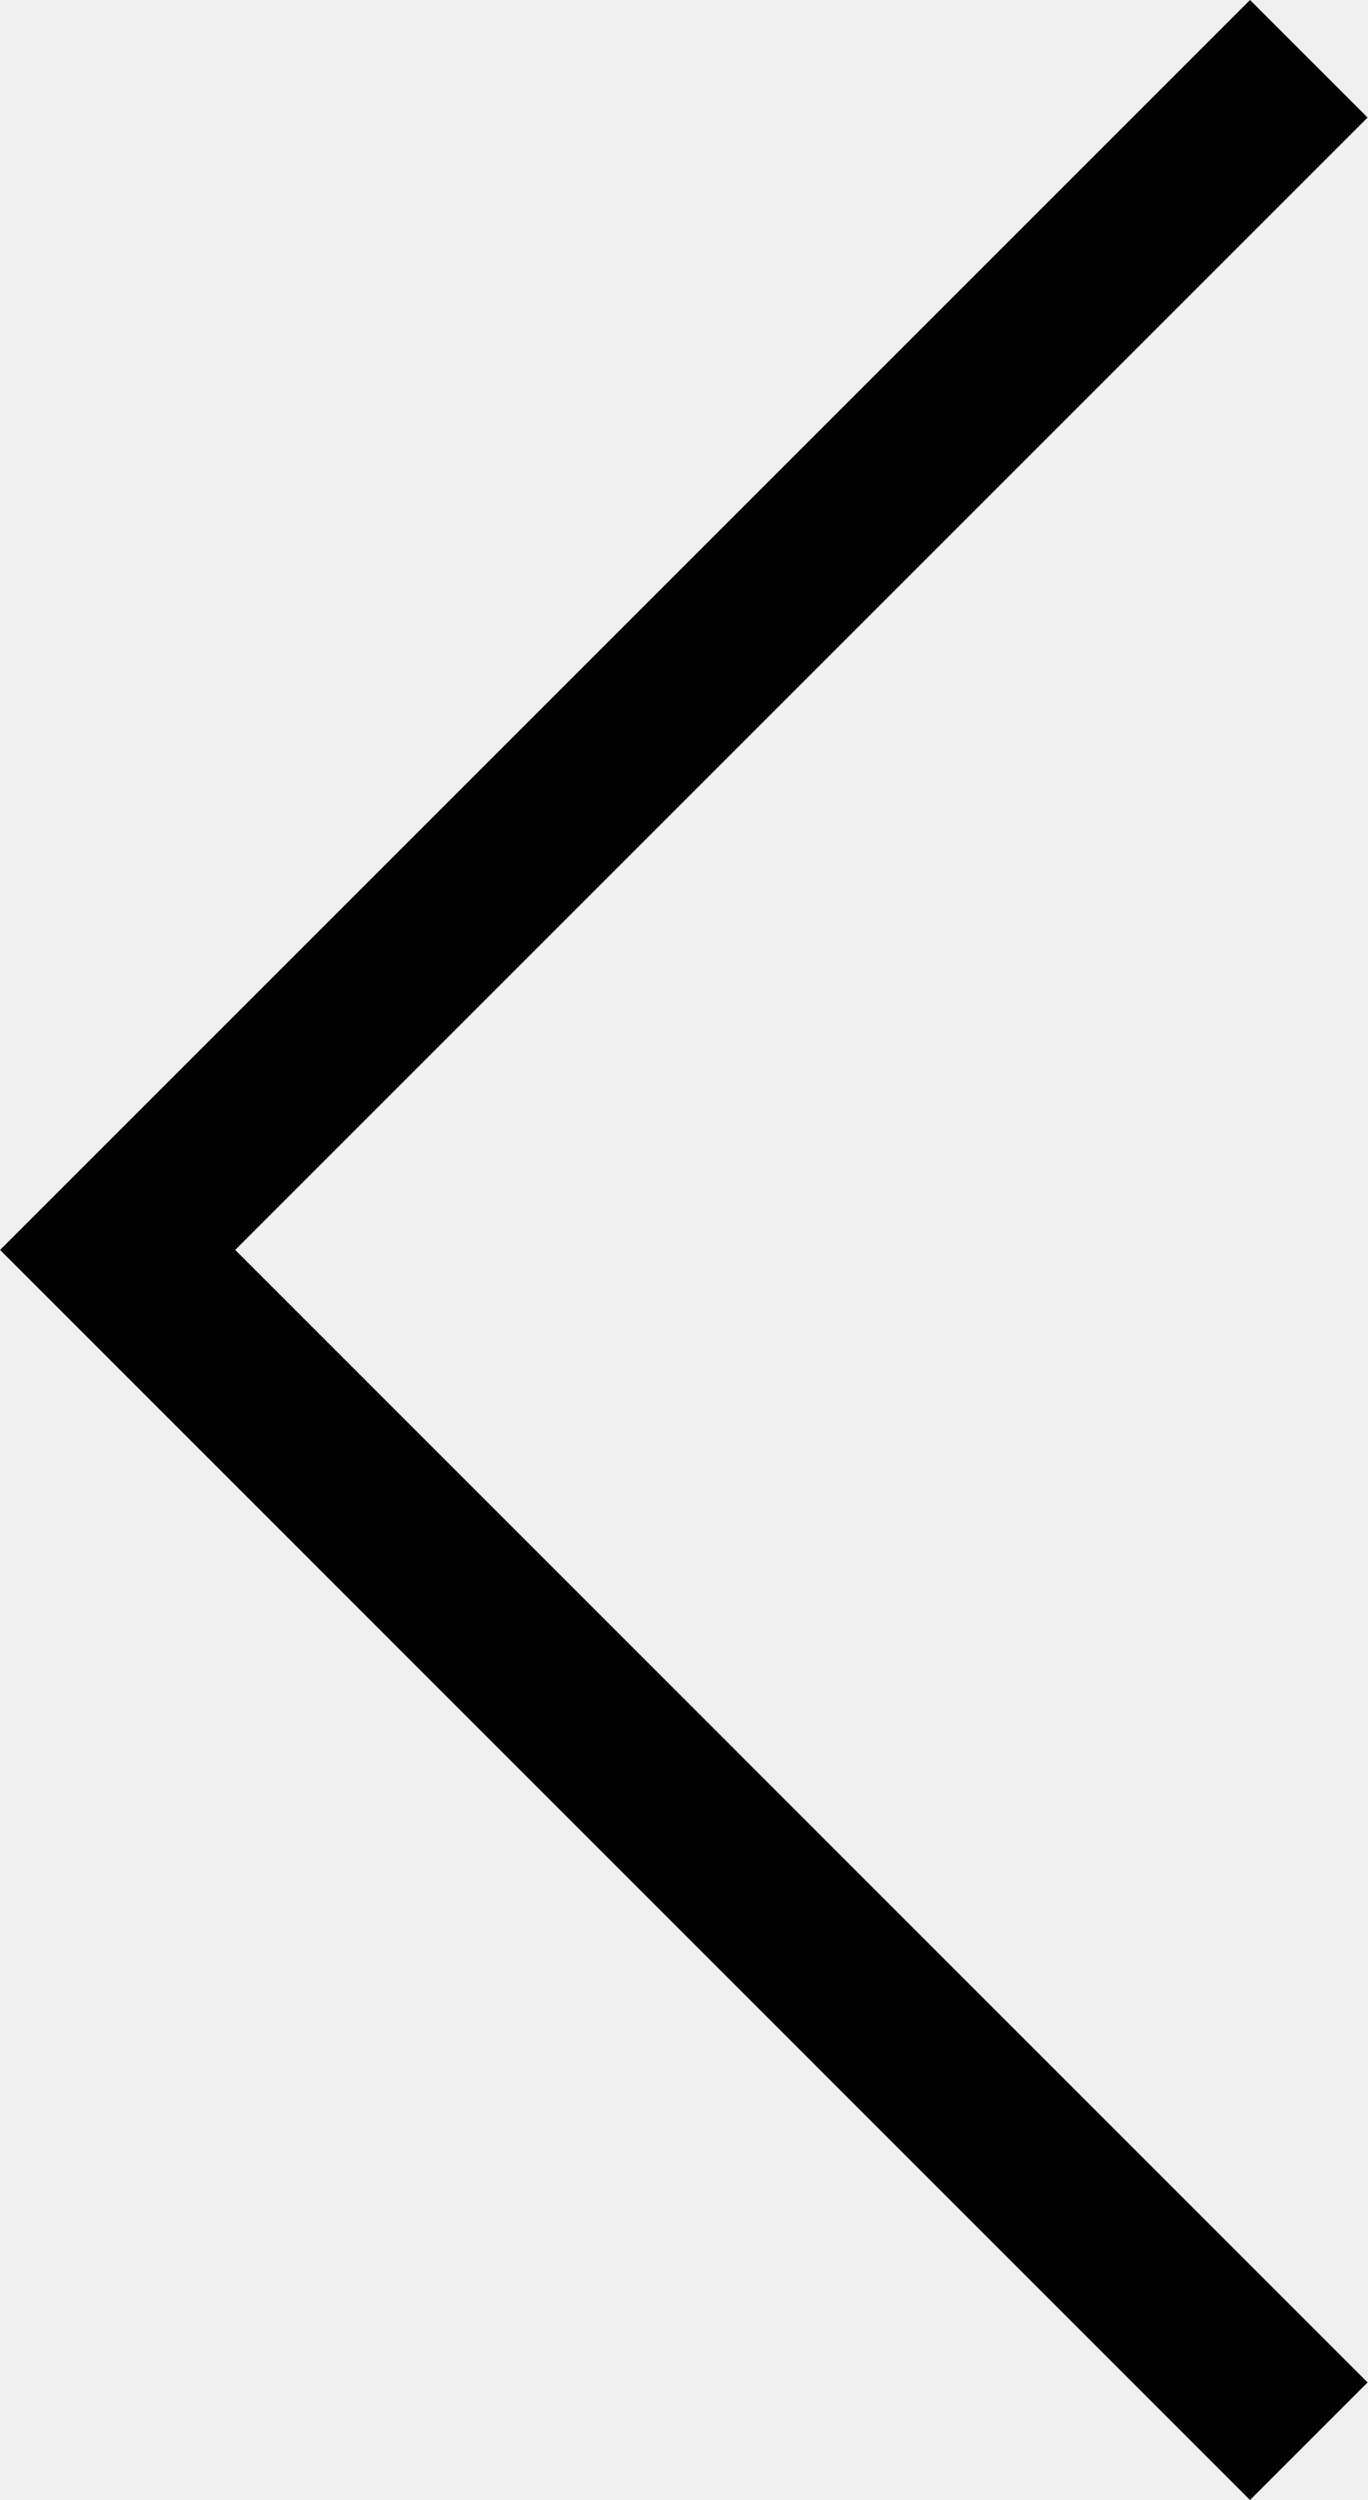
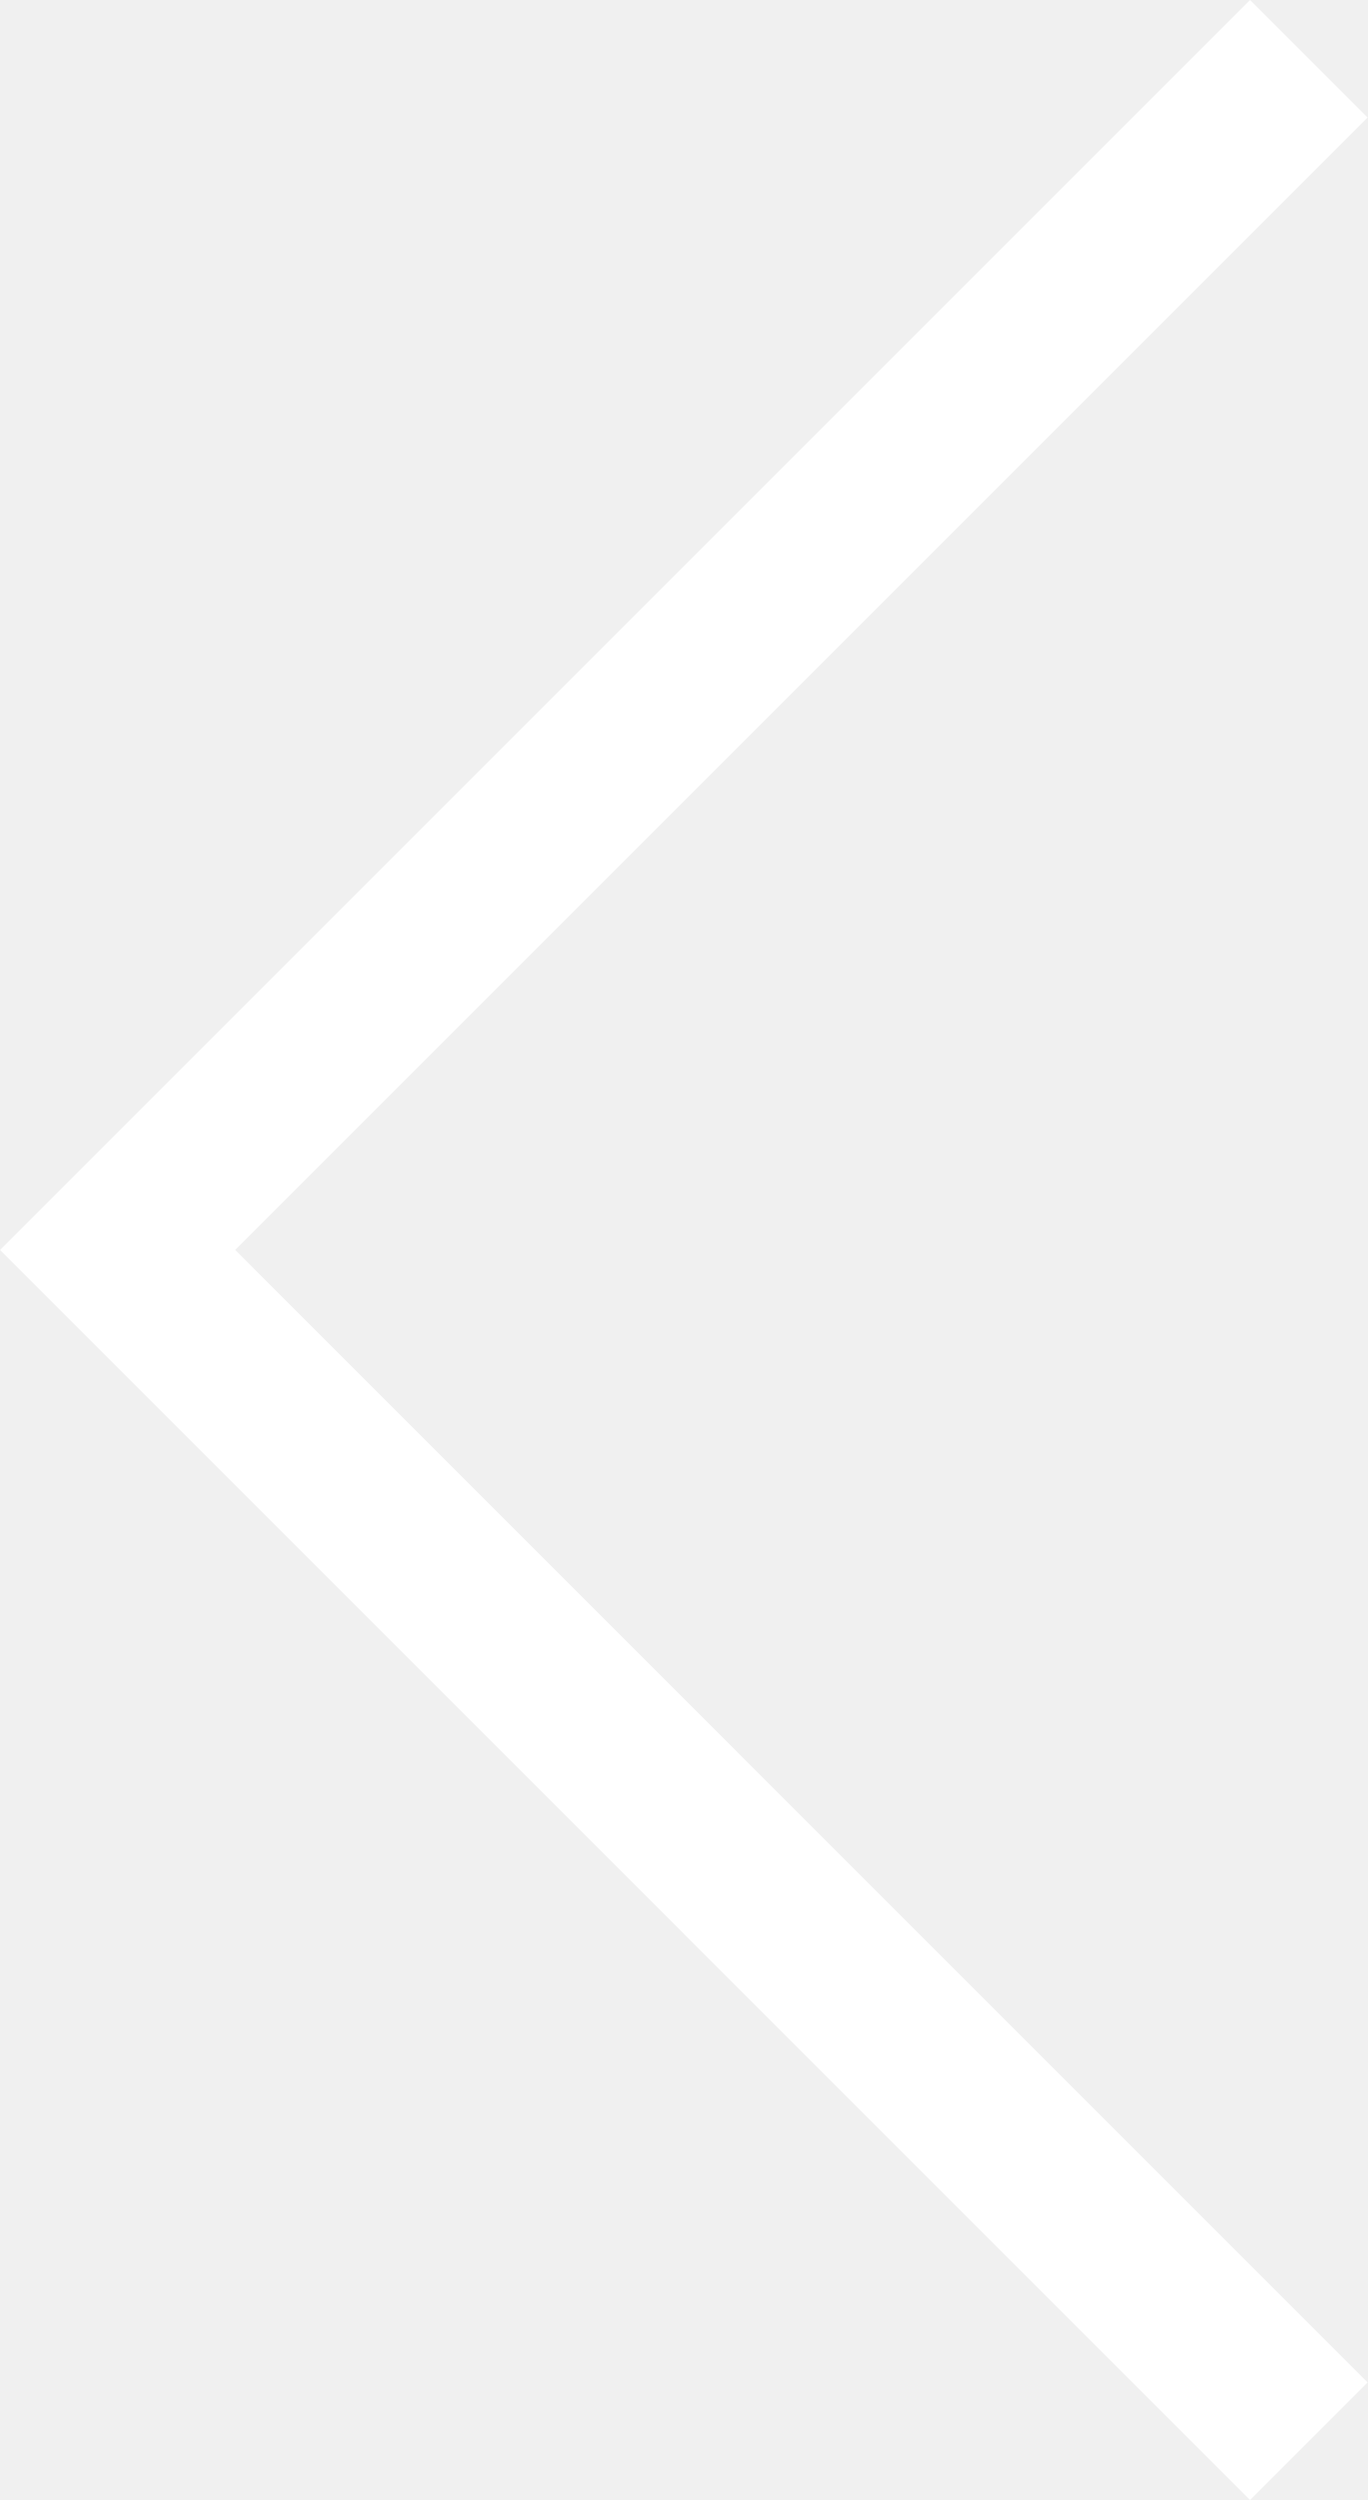
<svg xmlns="http://www.w3.org/2000/svg" width="40.63mm" height="74.27mm" viewBox="0 0 115.16 210.53">
-   <path d="M115.16 9.9l-9.9-9.9L0 105.26l105.26 105.27 9.9-9.9-95.36-95.37L115.16 9.9z" />
+   <path fill="#fff" d="M115.16 9.9l-9.9-9.9L0 105.26l105.26 105.27 9.9-9.9-95.36-95.37L115.16 9.9z" />
</svg>
